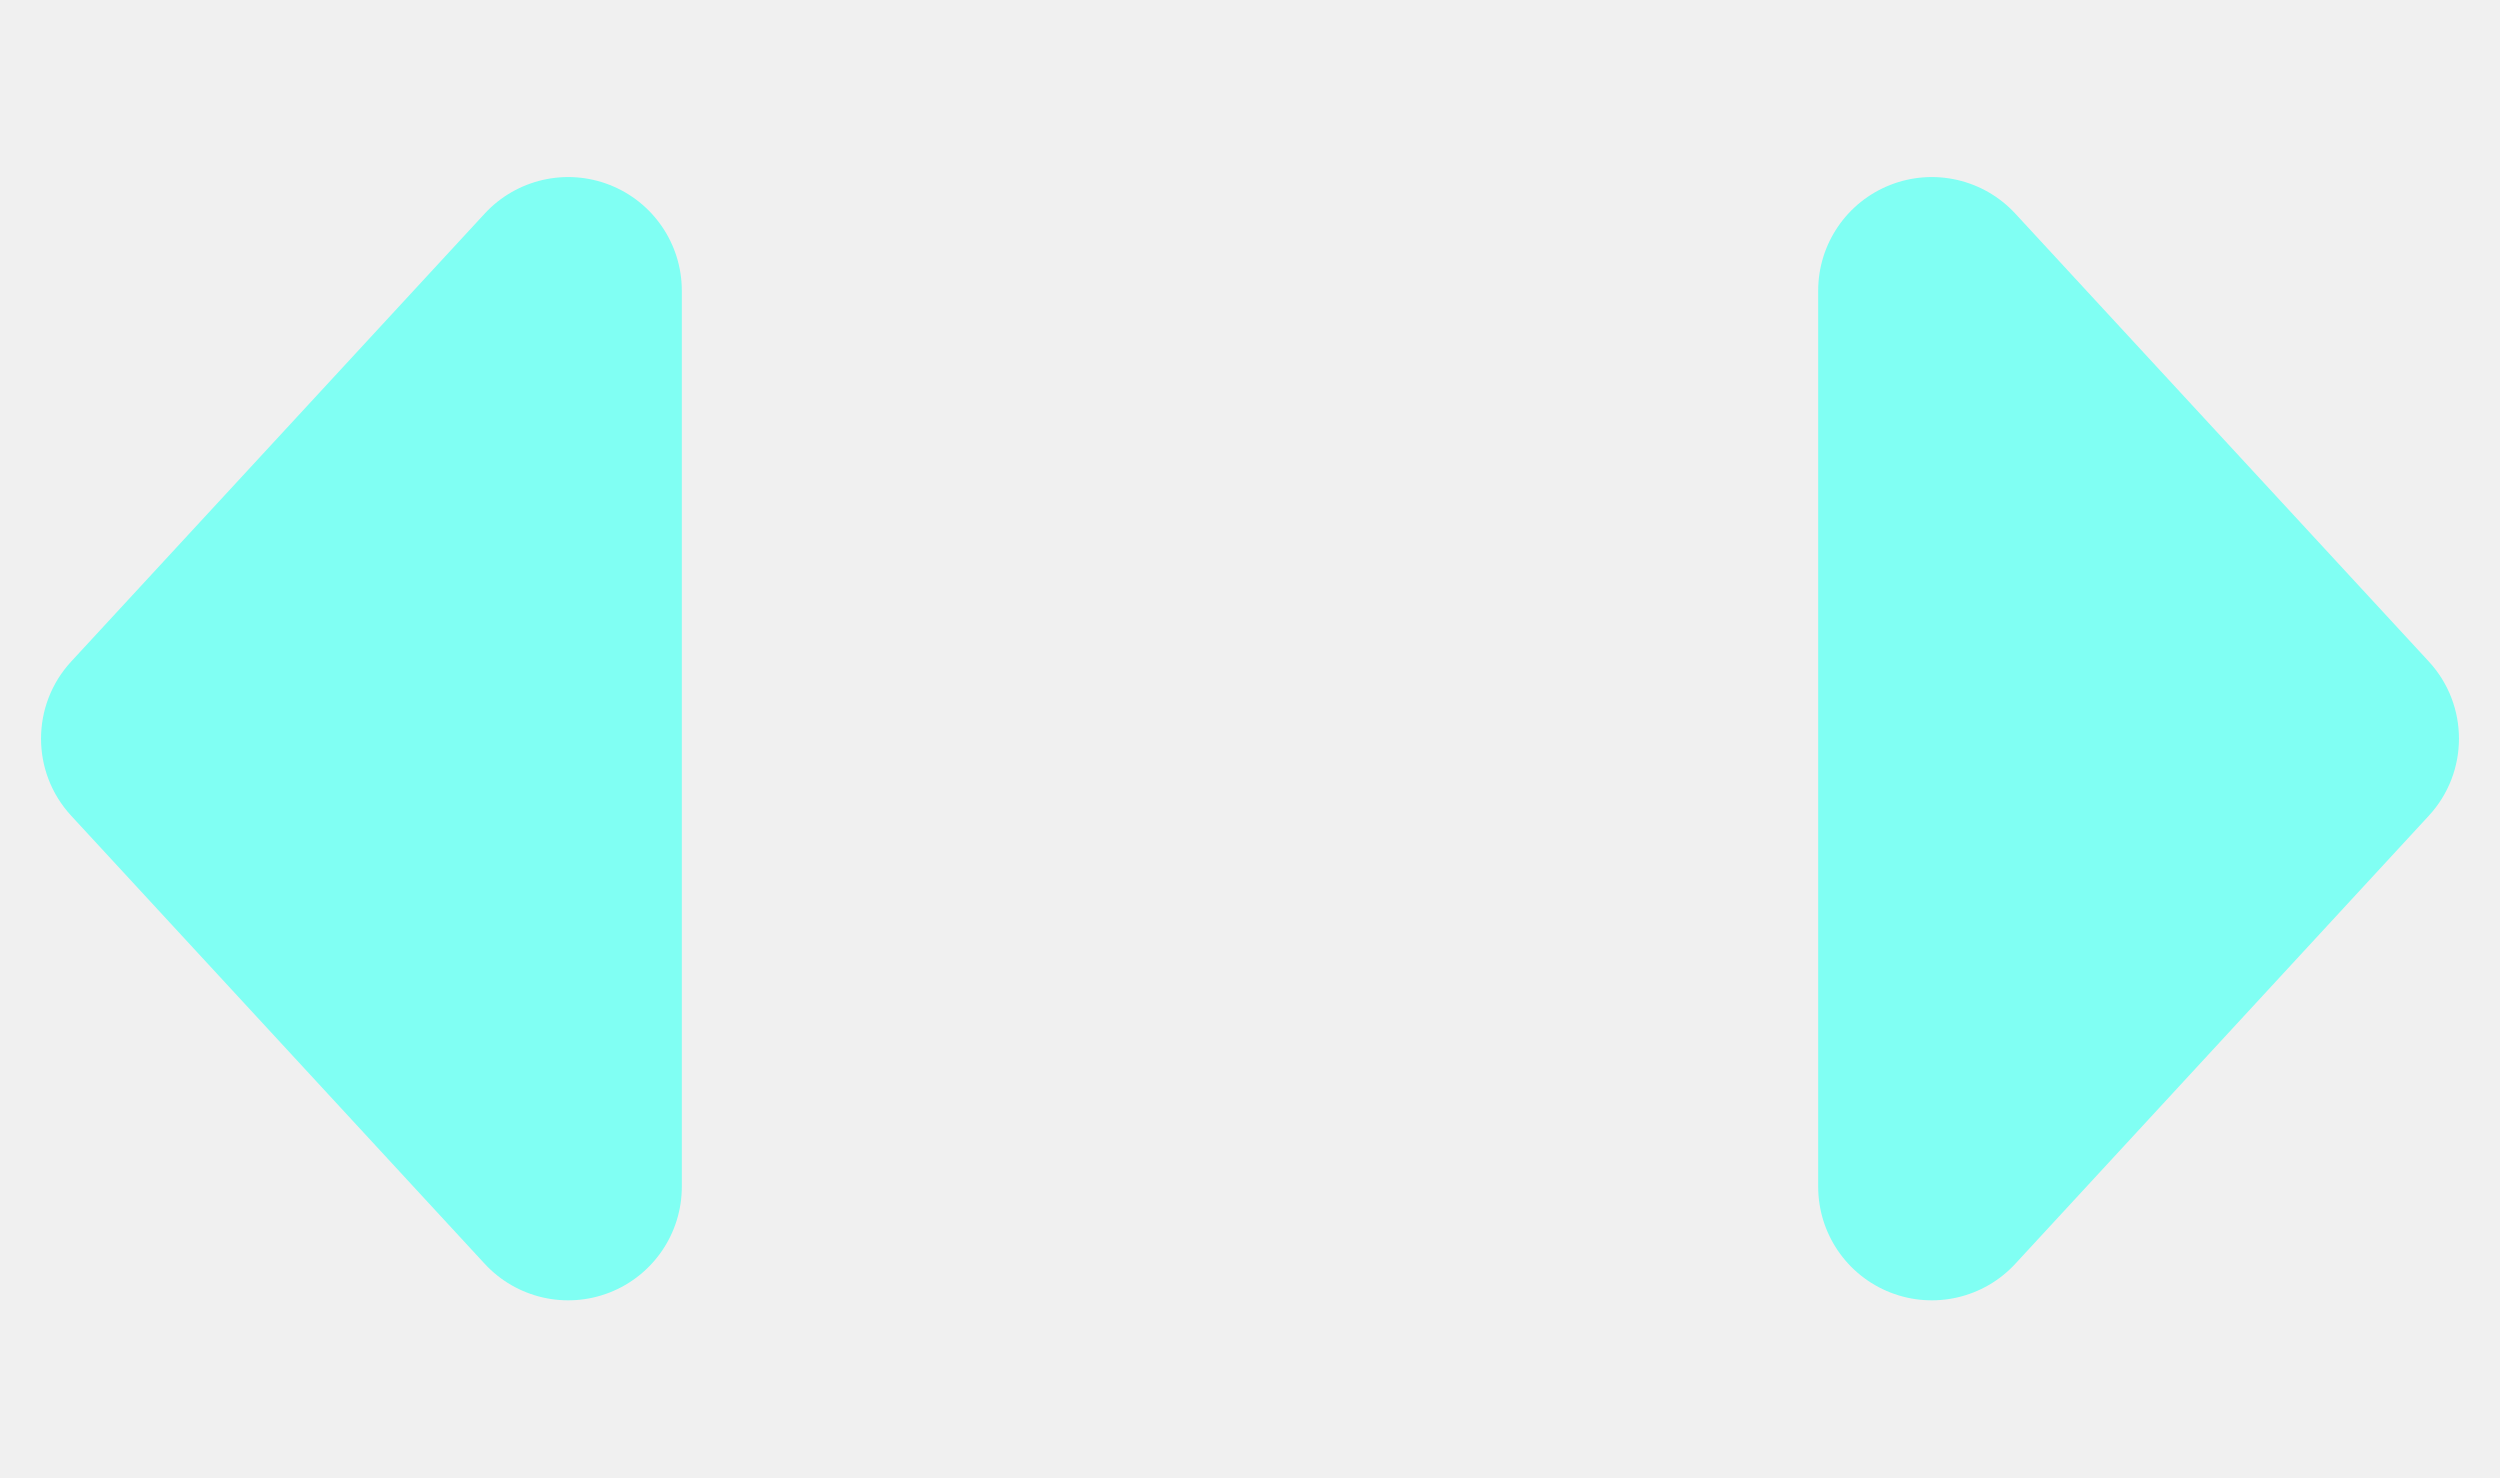
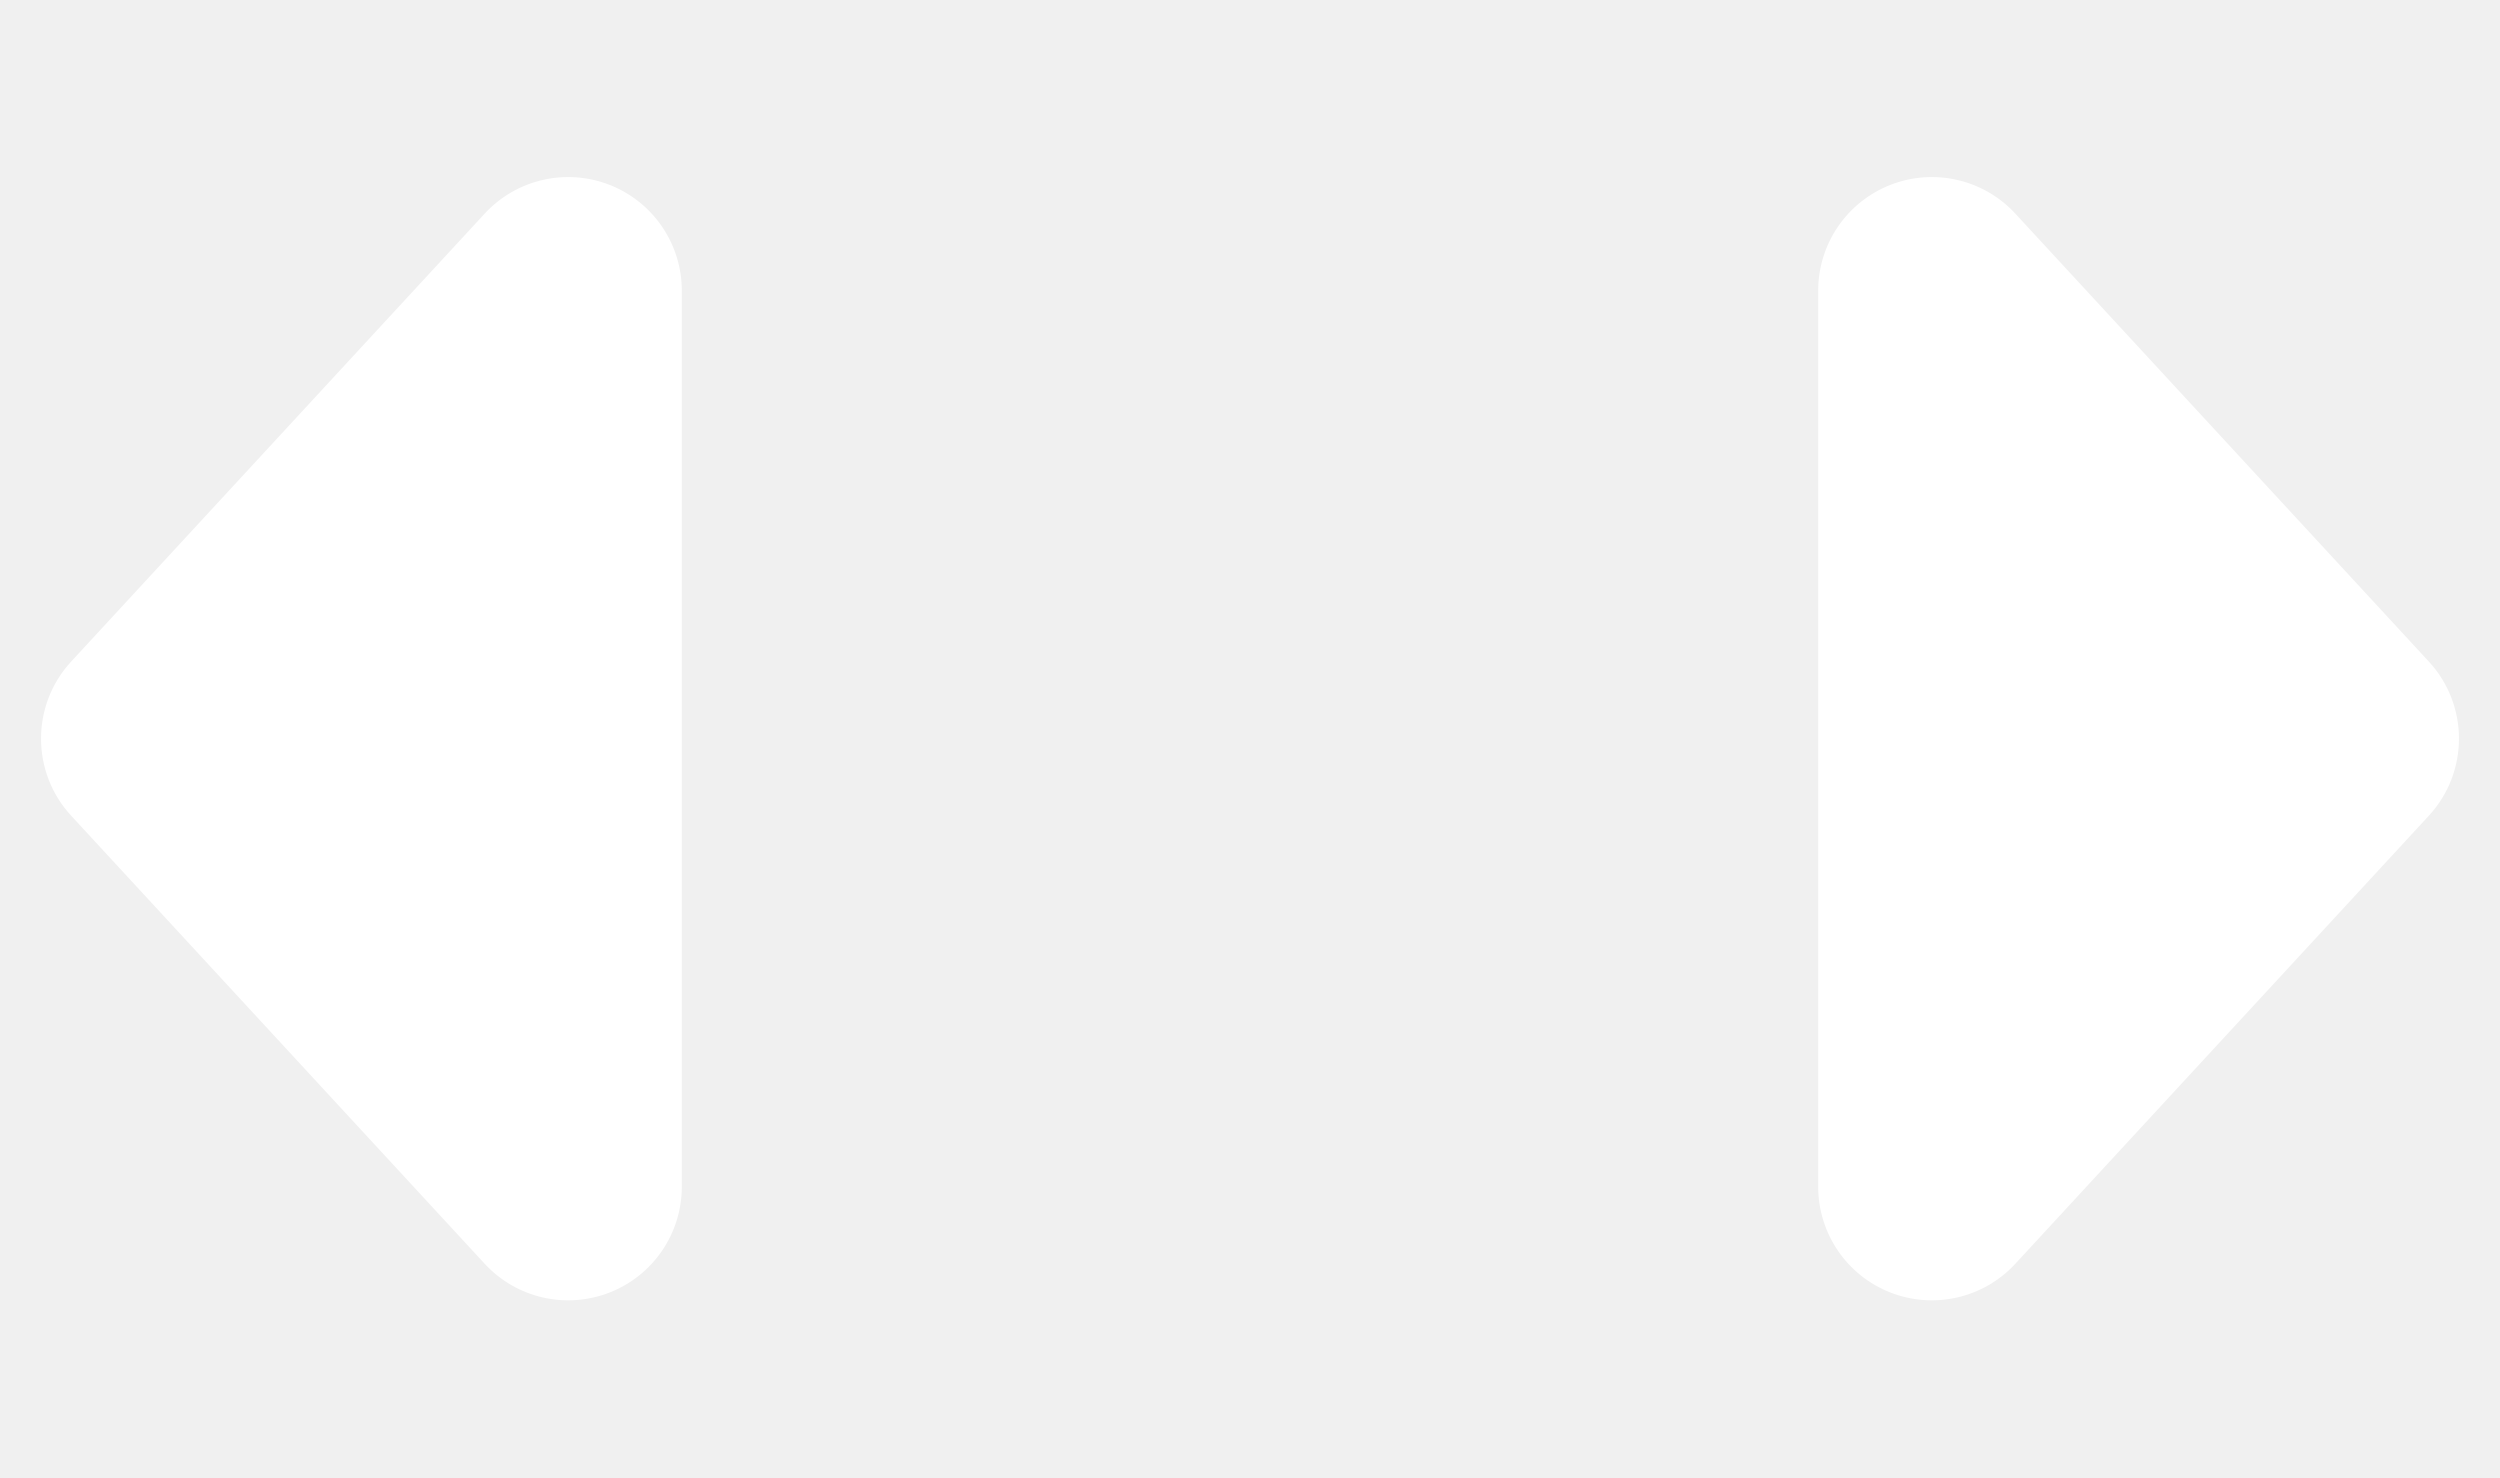
<svg xmlns="http://www.w3.org/2000/svg" width="22" height="13">
-   <g fill="#80FFF3" fill-rule="evenodd">
+   <g fill="#FFFFFF" fill-rule="evenodd">
    <path d="M16 2.558v7.884a1 1 0 001.735.679l3.639-3.943a1 1 0 000-1.356l-3.64-3.943A1 1 0 0016 2.558zM6 2.558v7.884a1 1 0 01-1.735.679L.626 7.178a1 1 0 010-1.356l3.64-3.943A1 1 0 016 2.558z" />
  </g>
</svg>
